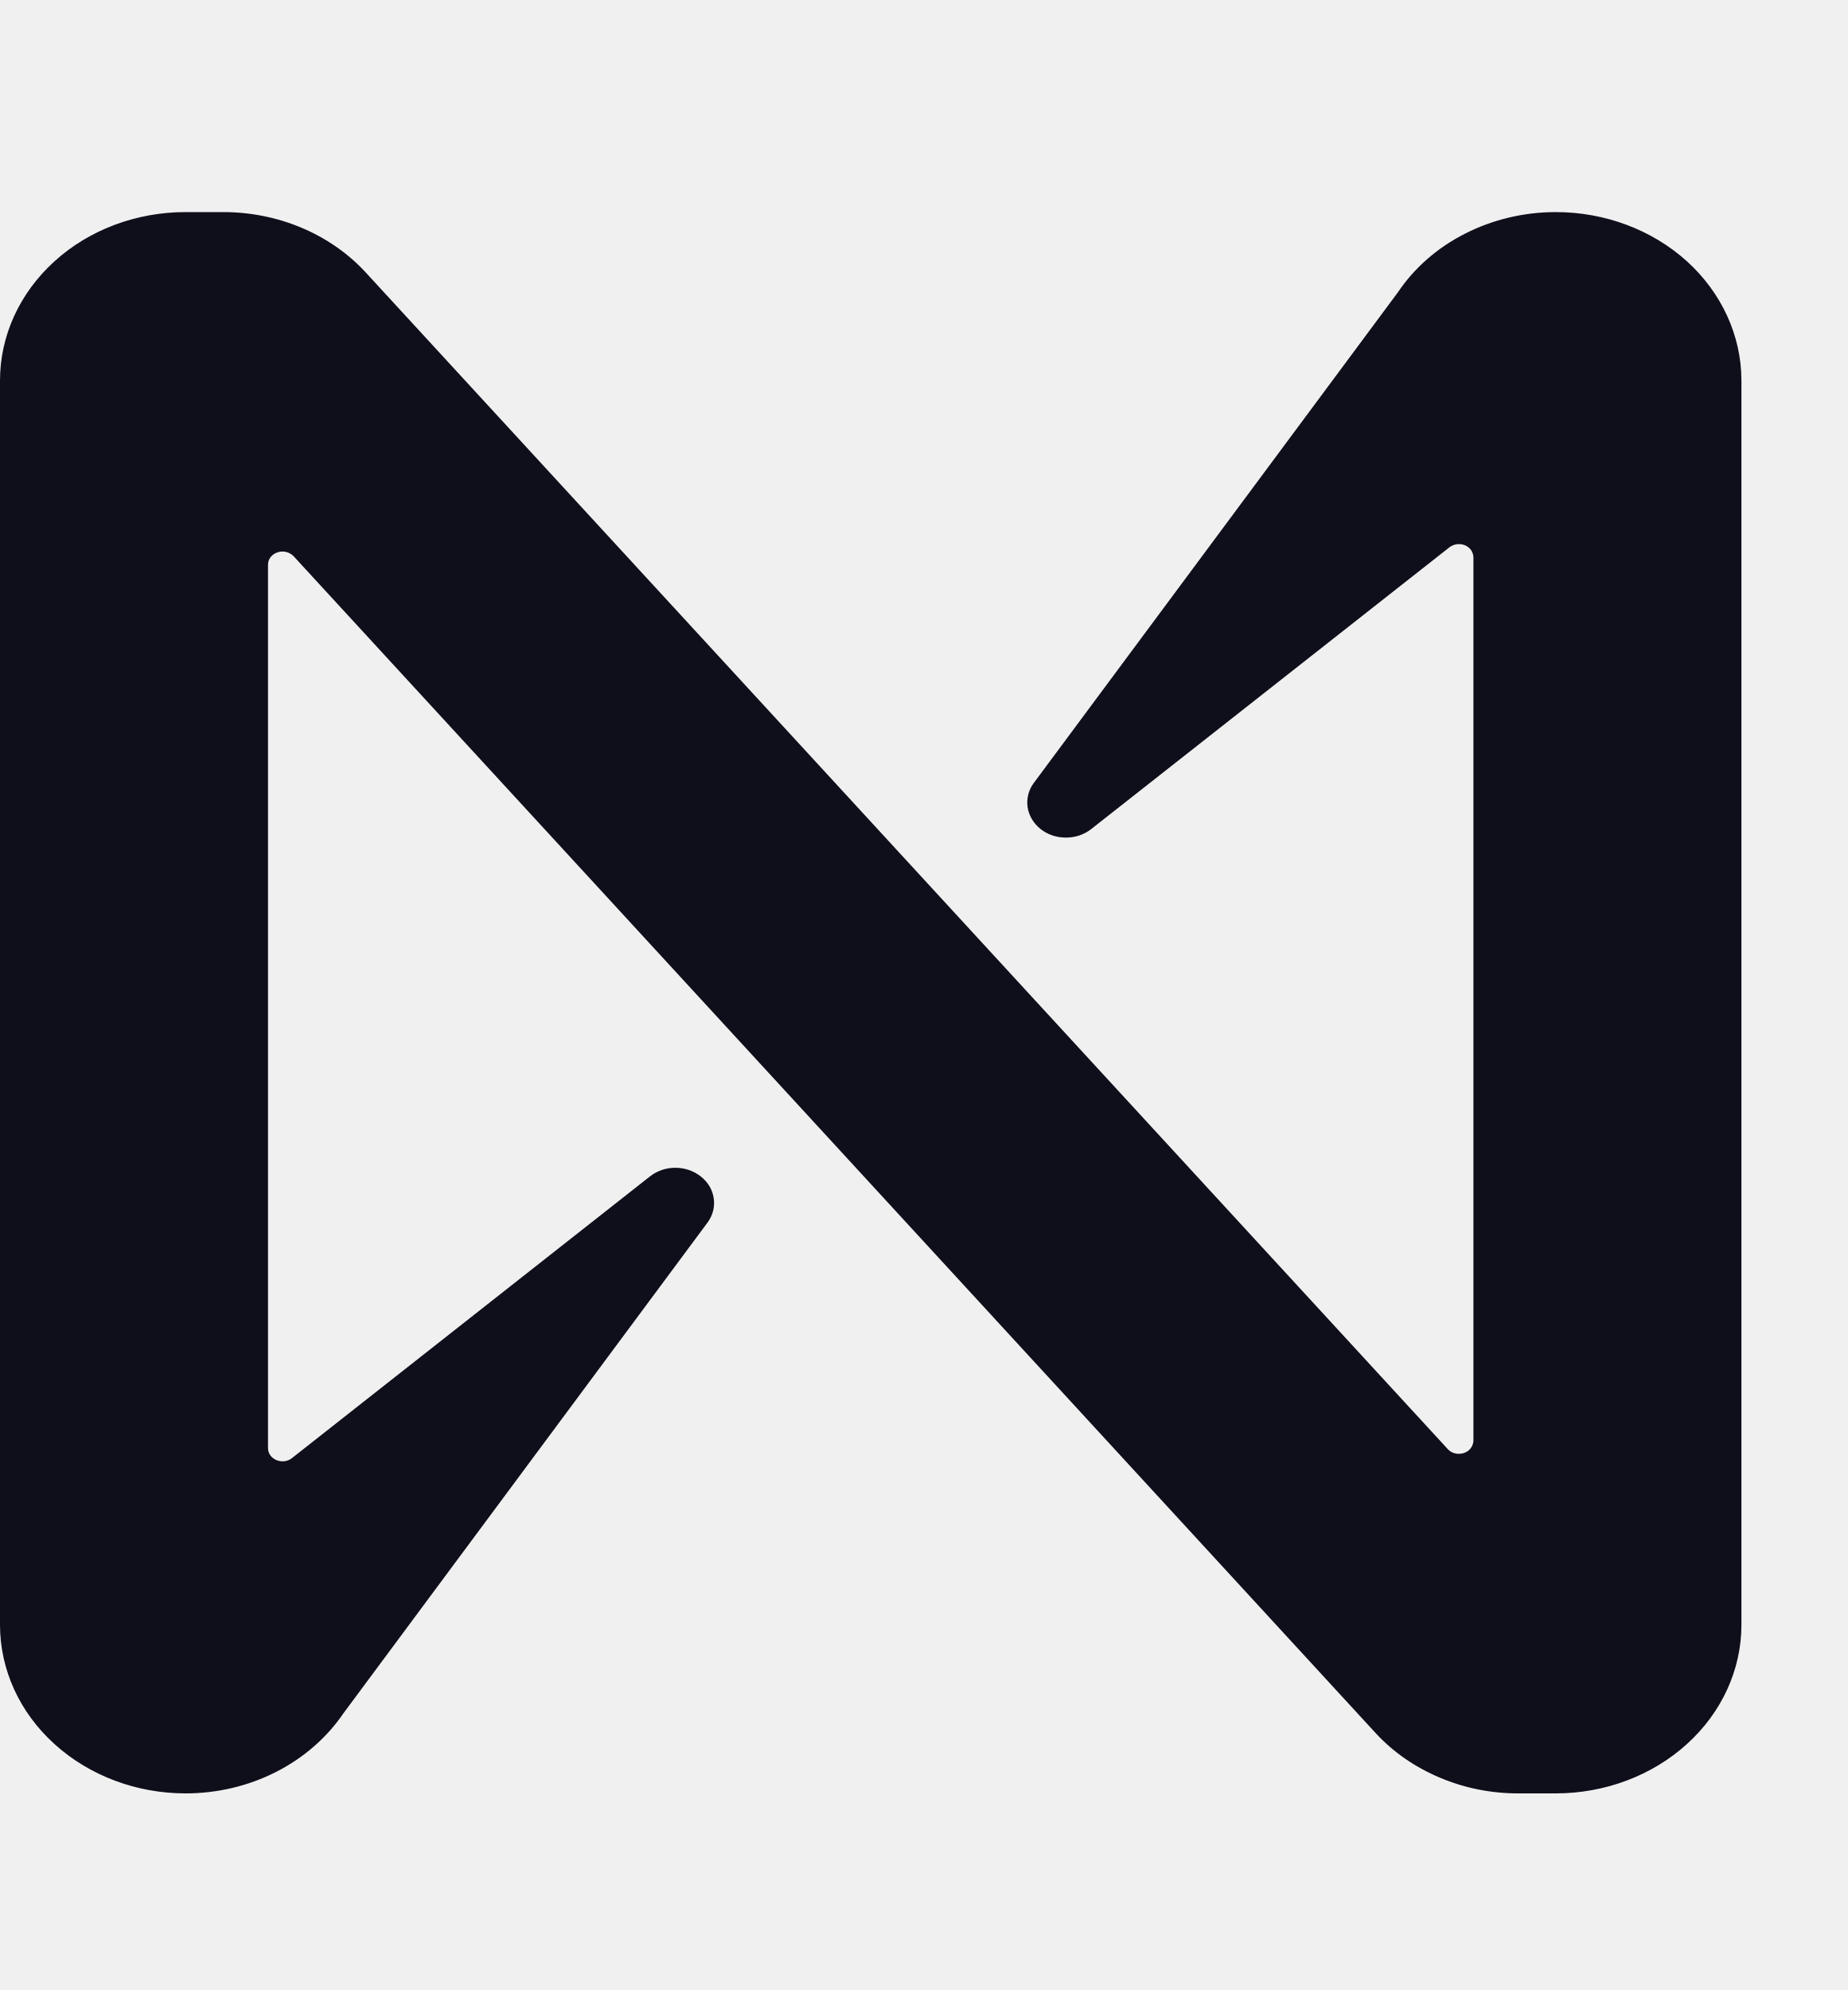
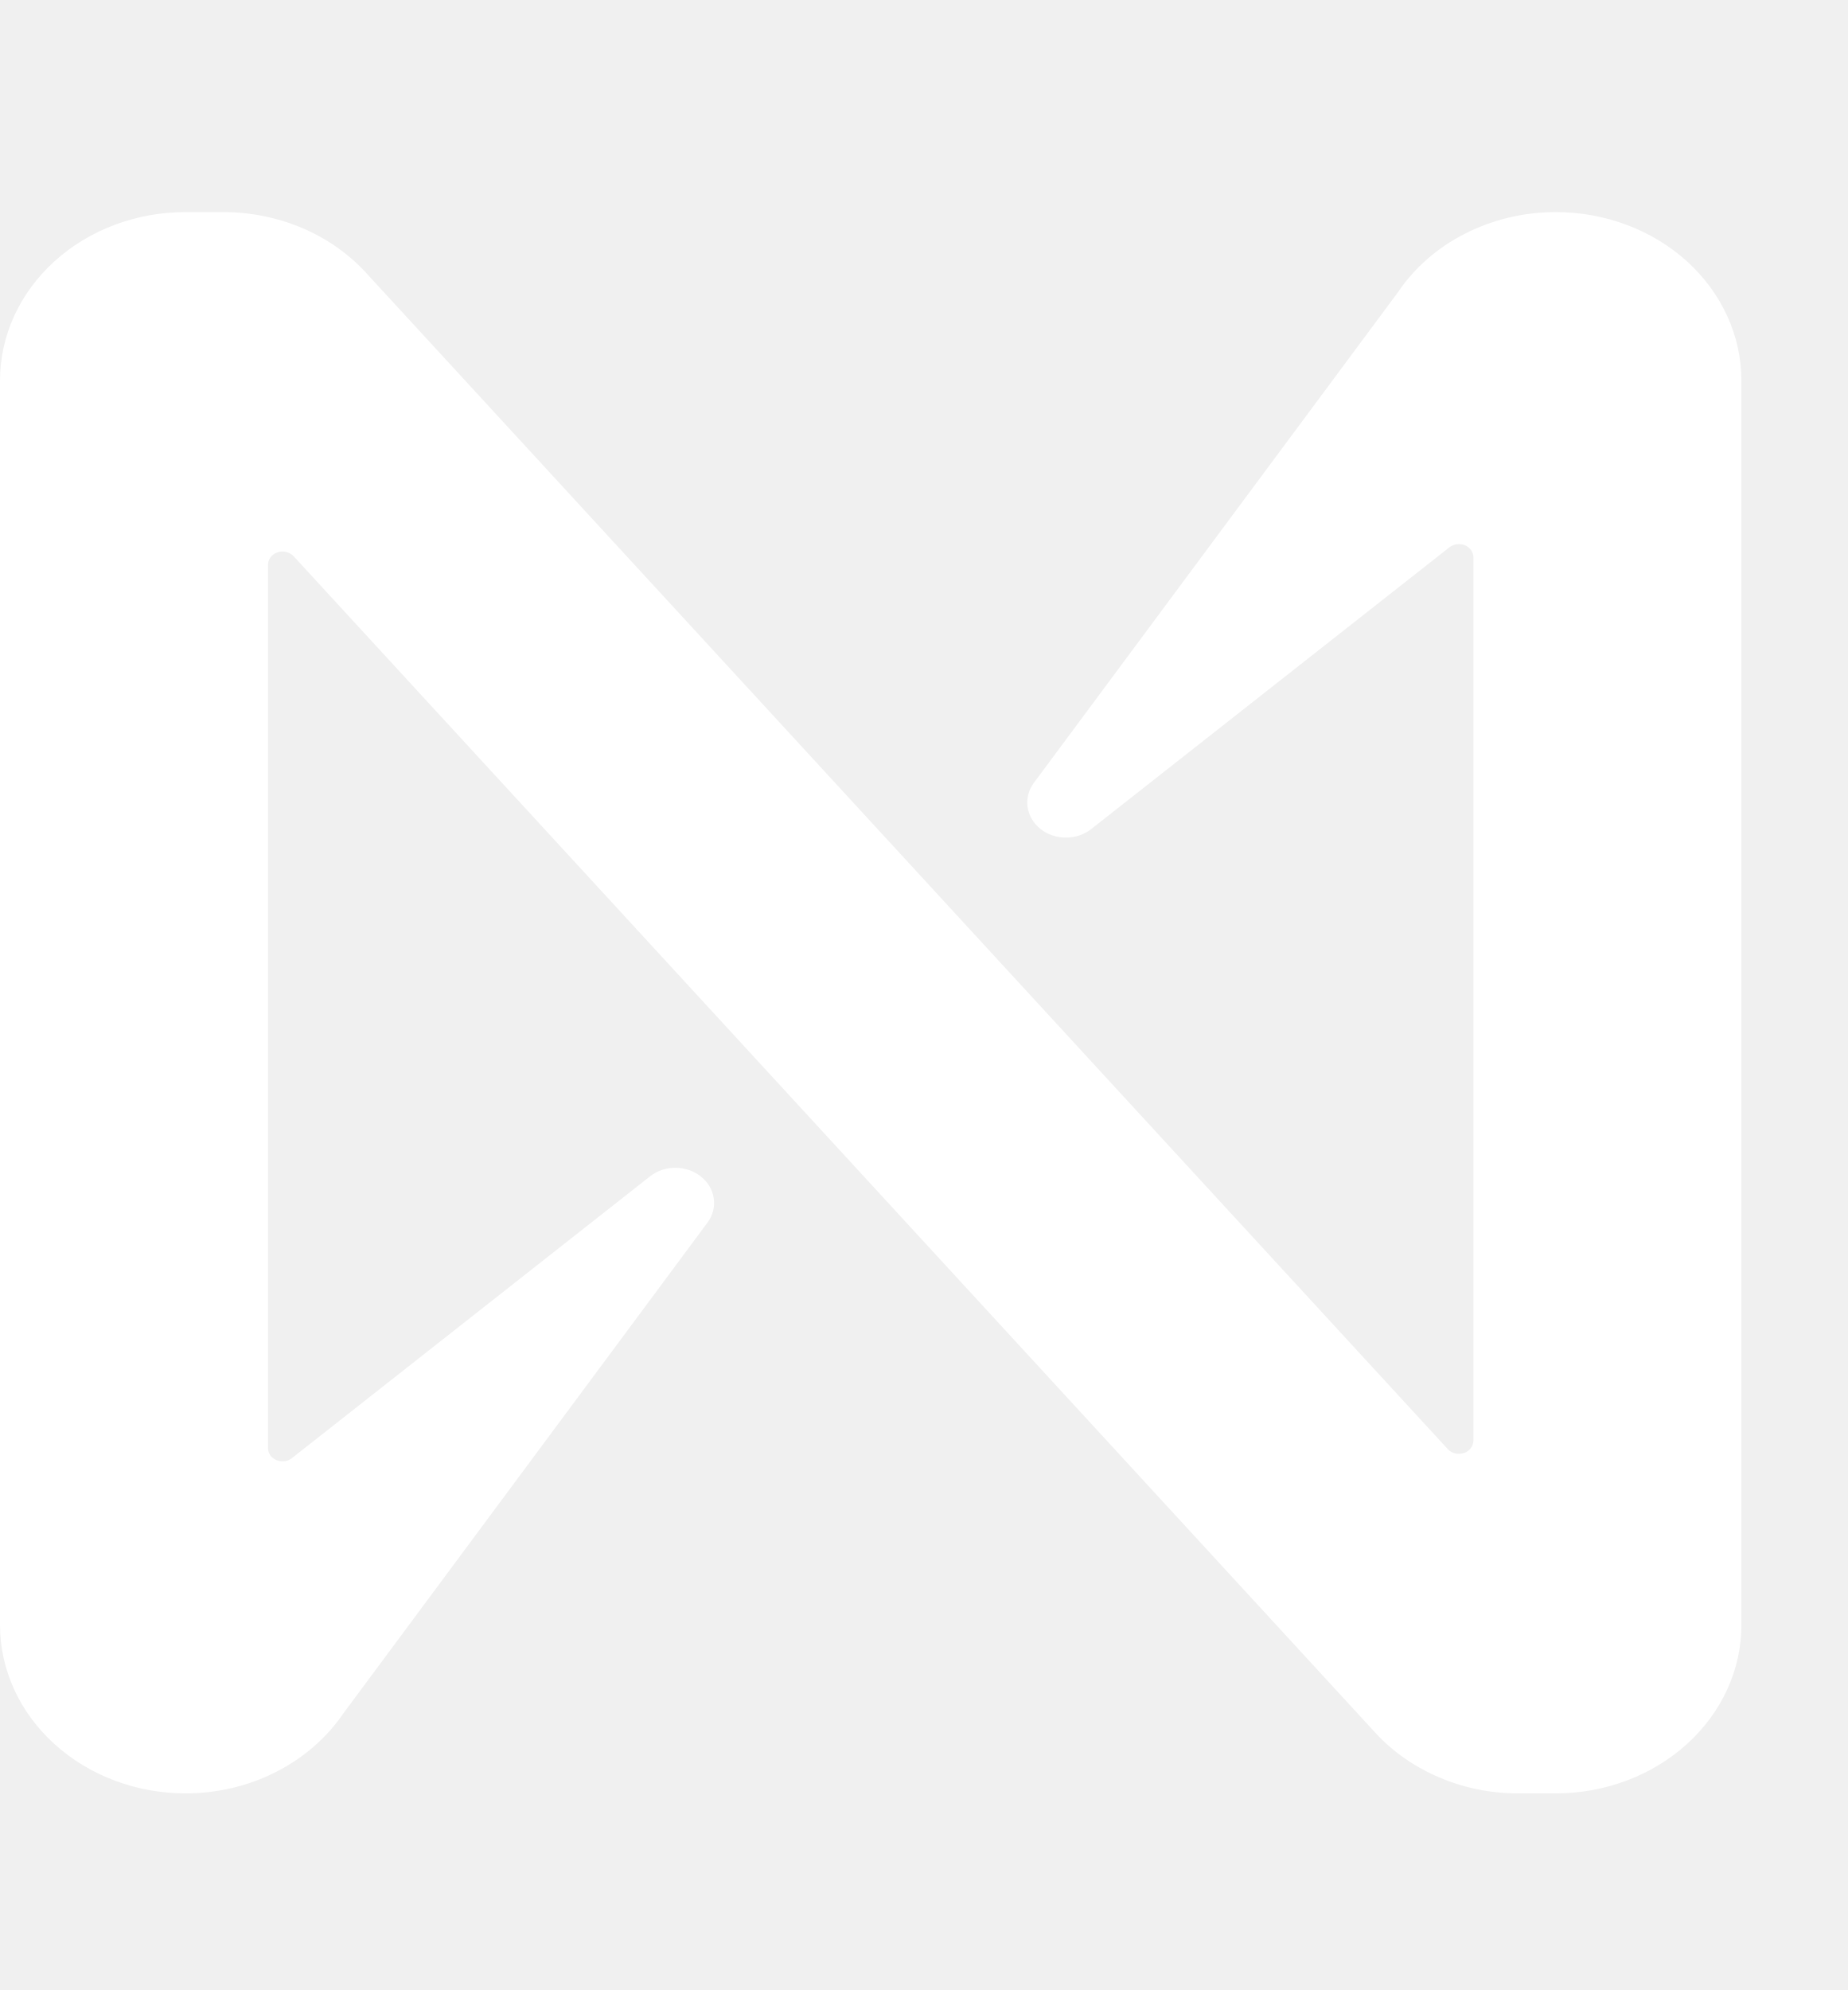
<svg xmlns="http://www.w3.org/2000/svg" width="13" height="14" viewBox="0 0 16 14" fill="none">
-   <path id="Vector" d="M12.105 0.917L8.952 5.165C8.907 5.226 8.889 5.3 8.899 5.373C8.91 5.446 8.949 5.512 9.009 5.561C9.07 5.61 9.148 5.637 9.228 5.637C9.309 5.638 9.388 5.612 9.449 5.564L12.553 3.123C12.571 3.109 12.594 3.1 12.617 3.097C12.641 3.094 12.665 3.097 12.687 3.106C12.708 3.115 12.727 3.13 12.74 3.148C12.752 3.166 12.759 3.187 12.76 3.209V10.86C12.759 10.883 12.751 10.906 12.736 10.925C12.722 10.944 12.701 10.959 12.677 10.966C12.652 10.974 12.626 10.975 12.601 10.969C12.576 10.963 12.554 10.95 12.538 10.932L3.161 0.737C3.01 0.575 2.822 0.445 2.61 0.356C2.398 0.267 2.167 0.221 1.934 0.221H1.607C1.181 0.221 0.772 0.374 0.471 0.648C0.169 0.922 0 1.293 0 1.68V12.456C0.001 12.843 0.17 13.213 0.472 13.486C0.773 13.759 1.181 13.913 1.607 13.913C1.882 13.913 2.152 13.849 2.391 13.727C2.631 13.605 2.832 13.429 2.976 13.217L6.129 8.968C6.173 8.907 6.192 8.834 6.181 8.761C6.171 8.688 6.132 8.621 6.071 8.573C6.011 8.524 5.933 8.497 5.852 8.496C5.771 8.495 5.693 8.521 5.631 8.569L2.527 11.011C2.509 11.025 2.487 11.034 2.463 11.037C2.44 11.04 2.416 11.036 2.394 11.027C2.372 11.018 2.354 11.004 2.341 10.986C2.328 10.967 2.321 10.946 2.321 10.925V3.274C2.321 3.25 2.329 3.227 2.344 3.208C2.359 3.189 2.38 3.175 2.404 3.167C2.428 3.159 2.454 3.158 2.479 3.164C2.504 3.171 2.526 3.183 2.543 3.201L11.919 13.397C12.07 13.559 12.258 13.688 12.47 13.777C12.682 13.867 12.913 13.913 13.146 13.913H13.473C13.899 13.913 14.308 13.759 14.61 13.485C14.911 13.212 15.081 12.841 15.081 12.454V1.677C15.08 1.291 14.91 0.92 14.609 0.647C14.307 0.374 13.899 0.221 13.473 0.221C13.199 0.221 12.929 0.285 12.689 0.407C12.449 0.528 12.248 0.704 12.105 0.917Z" fill="#0F0F1C" />
+   <path id="Vector" d="M12.105 0.917L8.952 5.165C8.907 5.226 8.889 5.3 8.899 5.373C8.91 5.446 8.949 5.512 9.009 5.561C9.07 5.61 9.148 5.637 9.228 5.637C9.309 5.638 9.388 5.612 9.449 5.564L12.553 3.123C12.571 3.109 12.594 3.1 12.617 3.097C12.641 3.094 12.665 3.097 12.687 3.106C12.708 3.115 12.727 3.13 12.74 3.148C12.752 3.166 12.759 3.187 12.76 3.209V10.86C12.759 10.883 12.751 10.906 12.736 10.925C12.722 10.944 12.701 10.959 12.677 10.966C12.652 10.974 12.626 10.975 12.601 10.969C12.576 10.963 12.554 10.95 12.538 10.932L3.161 0.737C3.01 0.575 2.822 0.445 2.61 0.356C2.398 0.267 2.167 0.221 1.934 0.221H1.607C1.181 0.221 0.772 0.374 0.471 0.648C0.169 0.922 0 1.293 0 1.68V12.456C0.001 12.843 0.17 13.213 0.472 13.486C0.773 13.759 1.181 13.913 1.607 13.913C1.882 13.913 2.152 13.849 2.391 13.727C2.631 13.605 2.832 13.429 2.976 13.217L6.129 8.968C6.173 8.907 6.192 8.834 6.181 8.761C6.171 8.688 6.132 8.621 6.071 8.573C6.011 8.524 5.933 8.497 5.852 8.496C5.771 8.495 5.693 8.521 5.631 8.569L2.527 11.011C2.509 11.025 2.487 11.034 2.463 11.037C2.44 11.04 2.416 11.036 2.394 11.027C2.372 11.018 2.354 11.004 2.341 10.986C2.328 10.967 2.321 10.946 2.321 10.925V3.274C2.321 3.25 2.329 3.227 2.344 3.208C2.359 3.189 2.38 3.175 2.404 3.167C2.428 3.159 2.454 3.158 2.479 3.164C2.504 3.171 2.526 3.183 2.543 3.201L11.919 13.397C12.07 13.559 12.258 13.688 12.47 13.777C12.682 13.867 12.913 13.913 13.146 13.913H13.473C13.899 13.913 14.308 13.759 14.61 13.485C14.911 13.212 15.081 12.841 15.081 12.454V1.677C15.08 1.291 14.91 0.92 14.609 0.647C14.307 0.374 13.899 0.221 13.473 0.221C13.199 0.221 12.929 0.285 12.689 0.407C12.449 0.528 12.248 0.704 12.105 0.917Z" fill="white" />
</svg>
